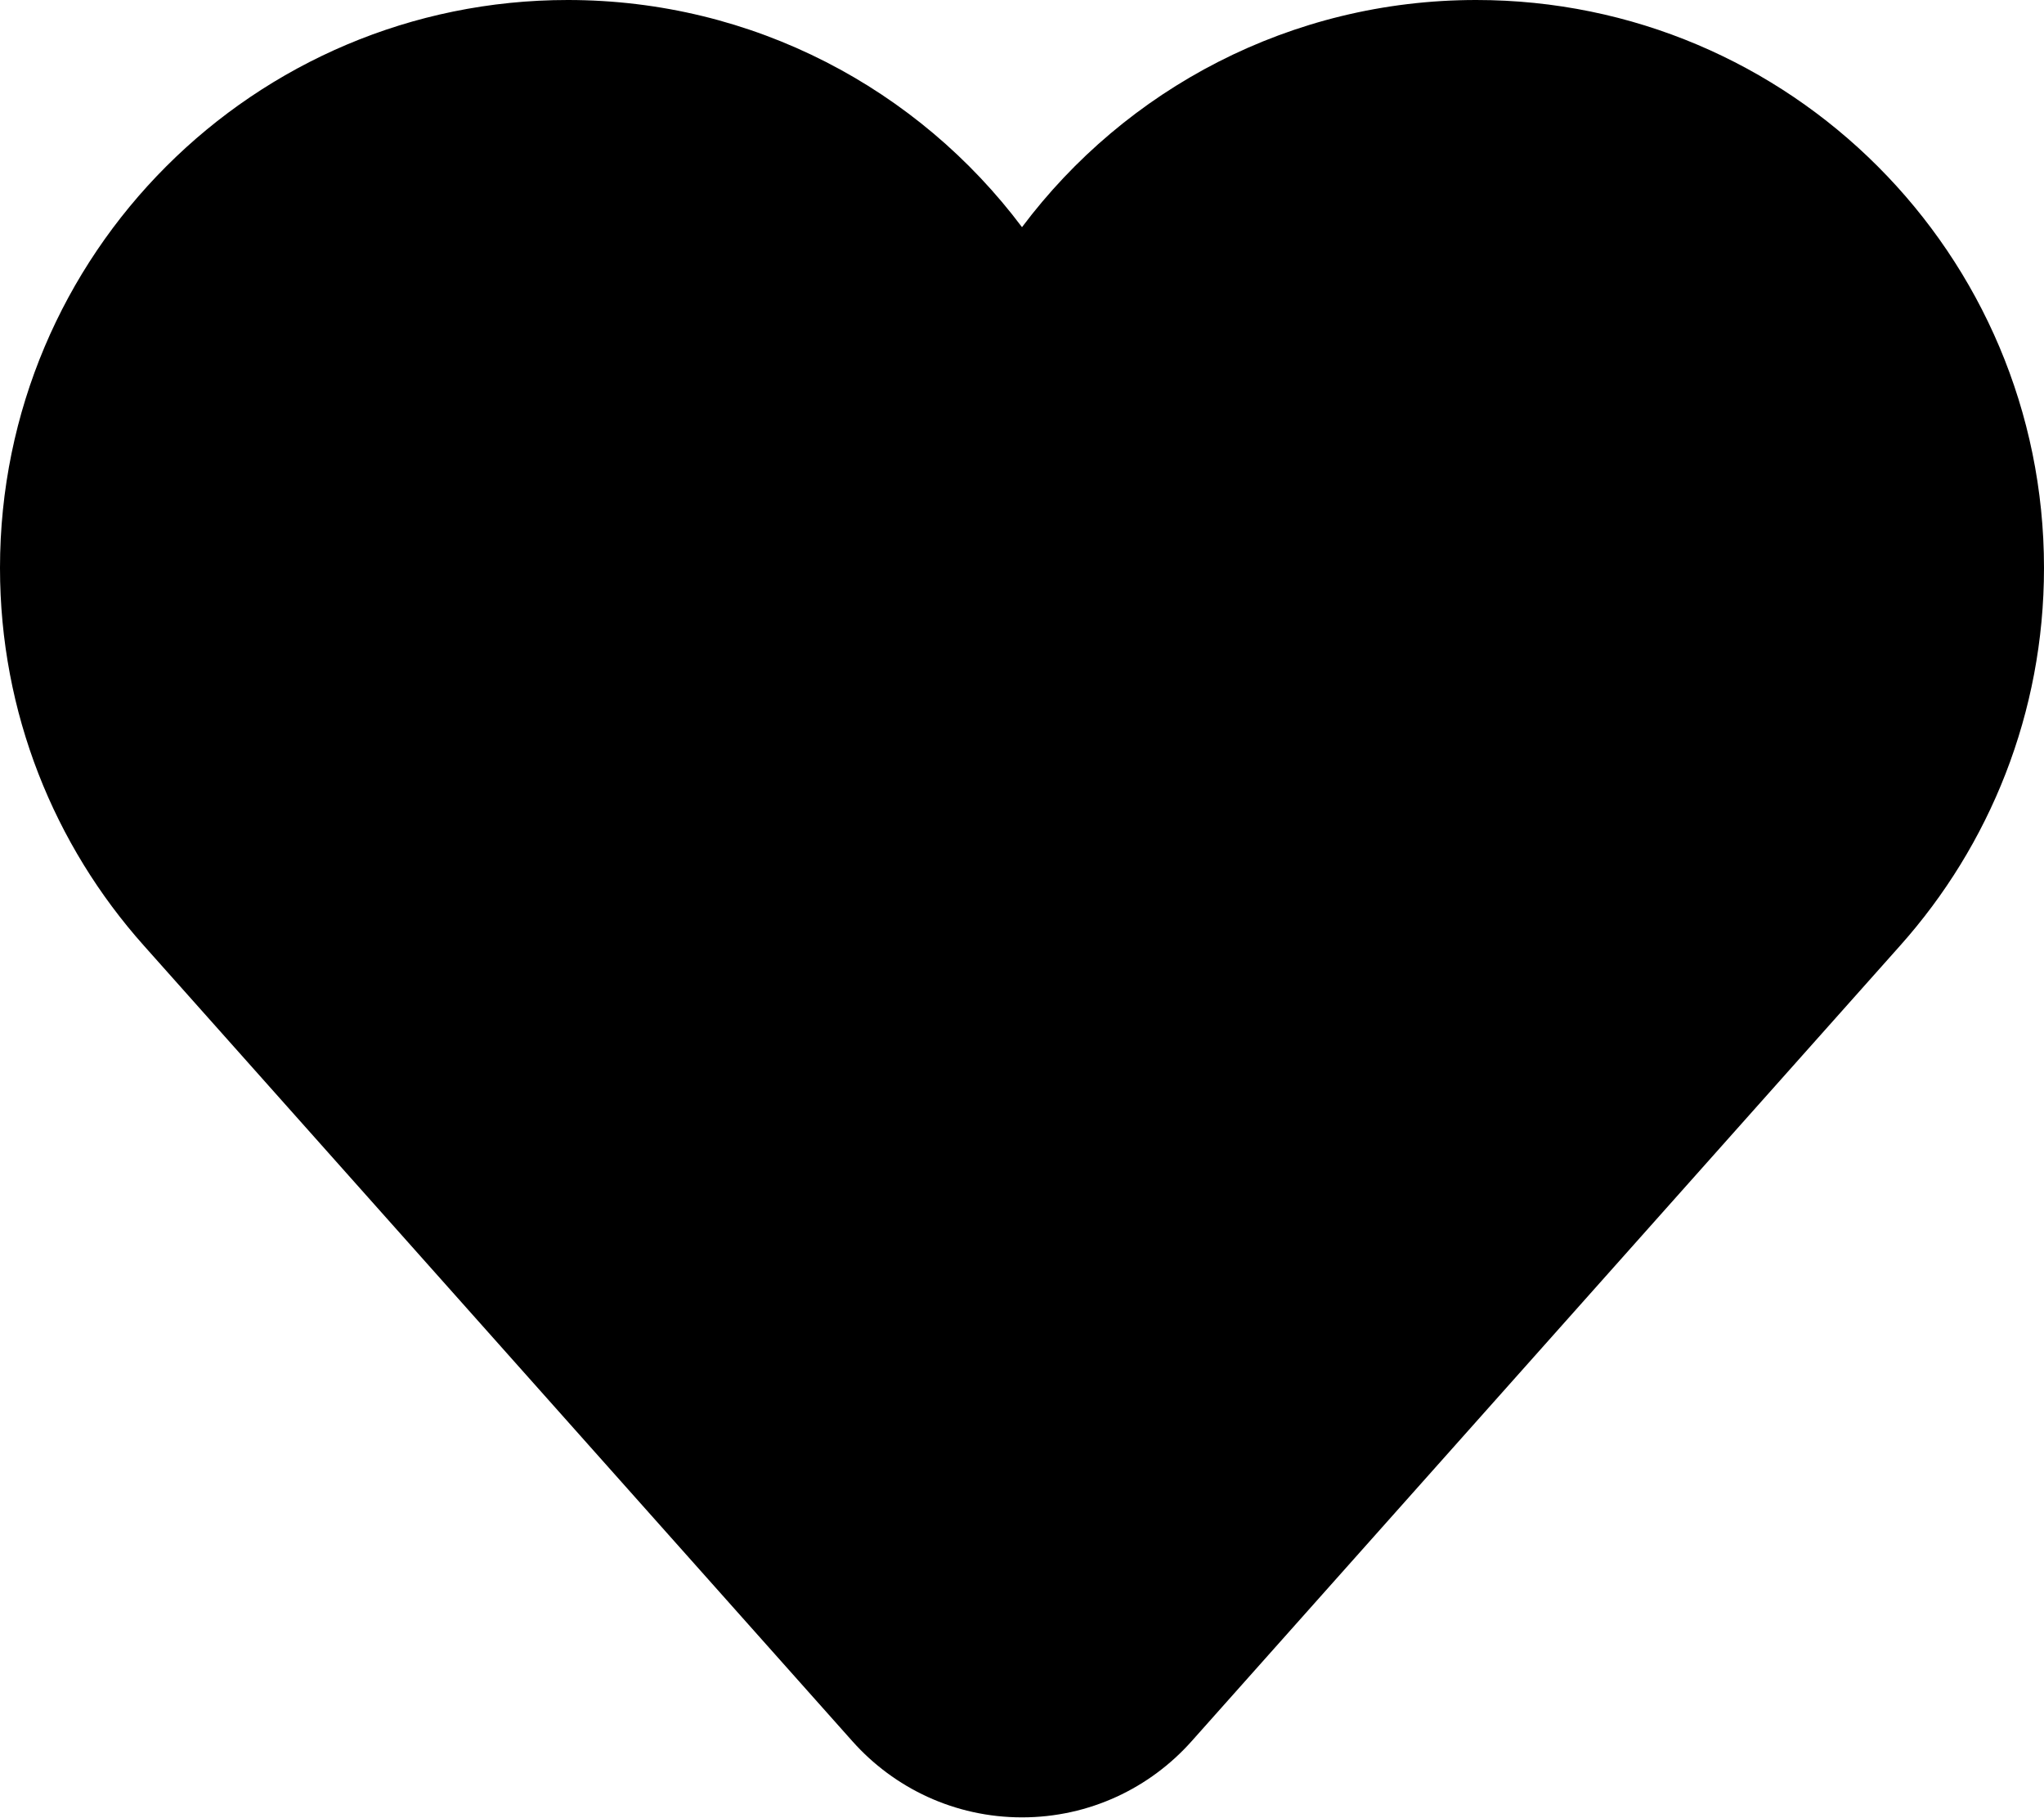
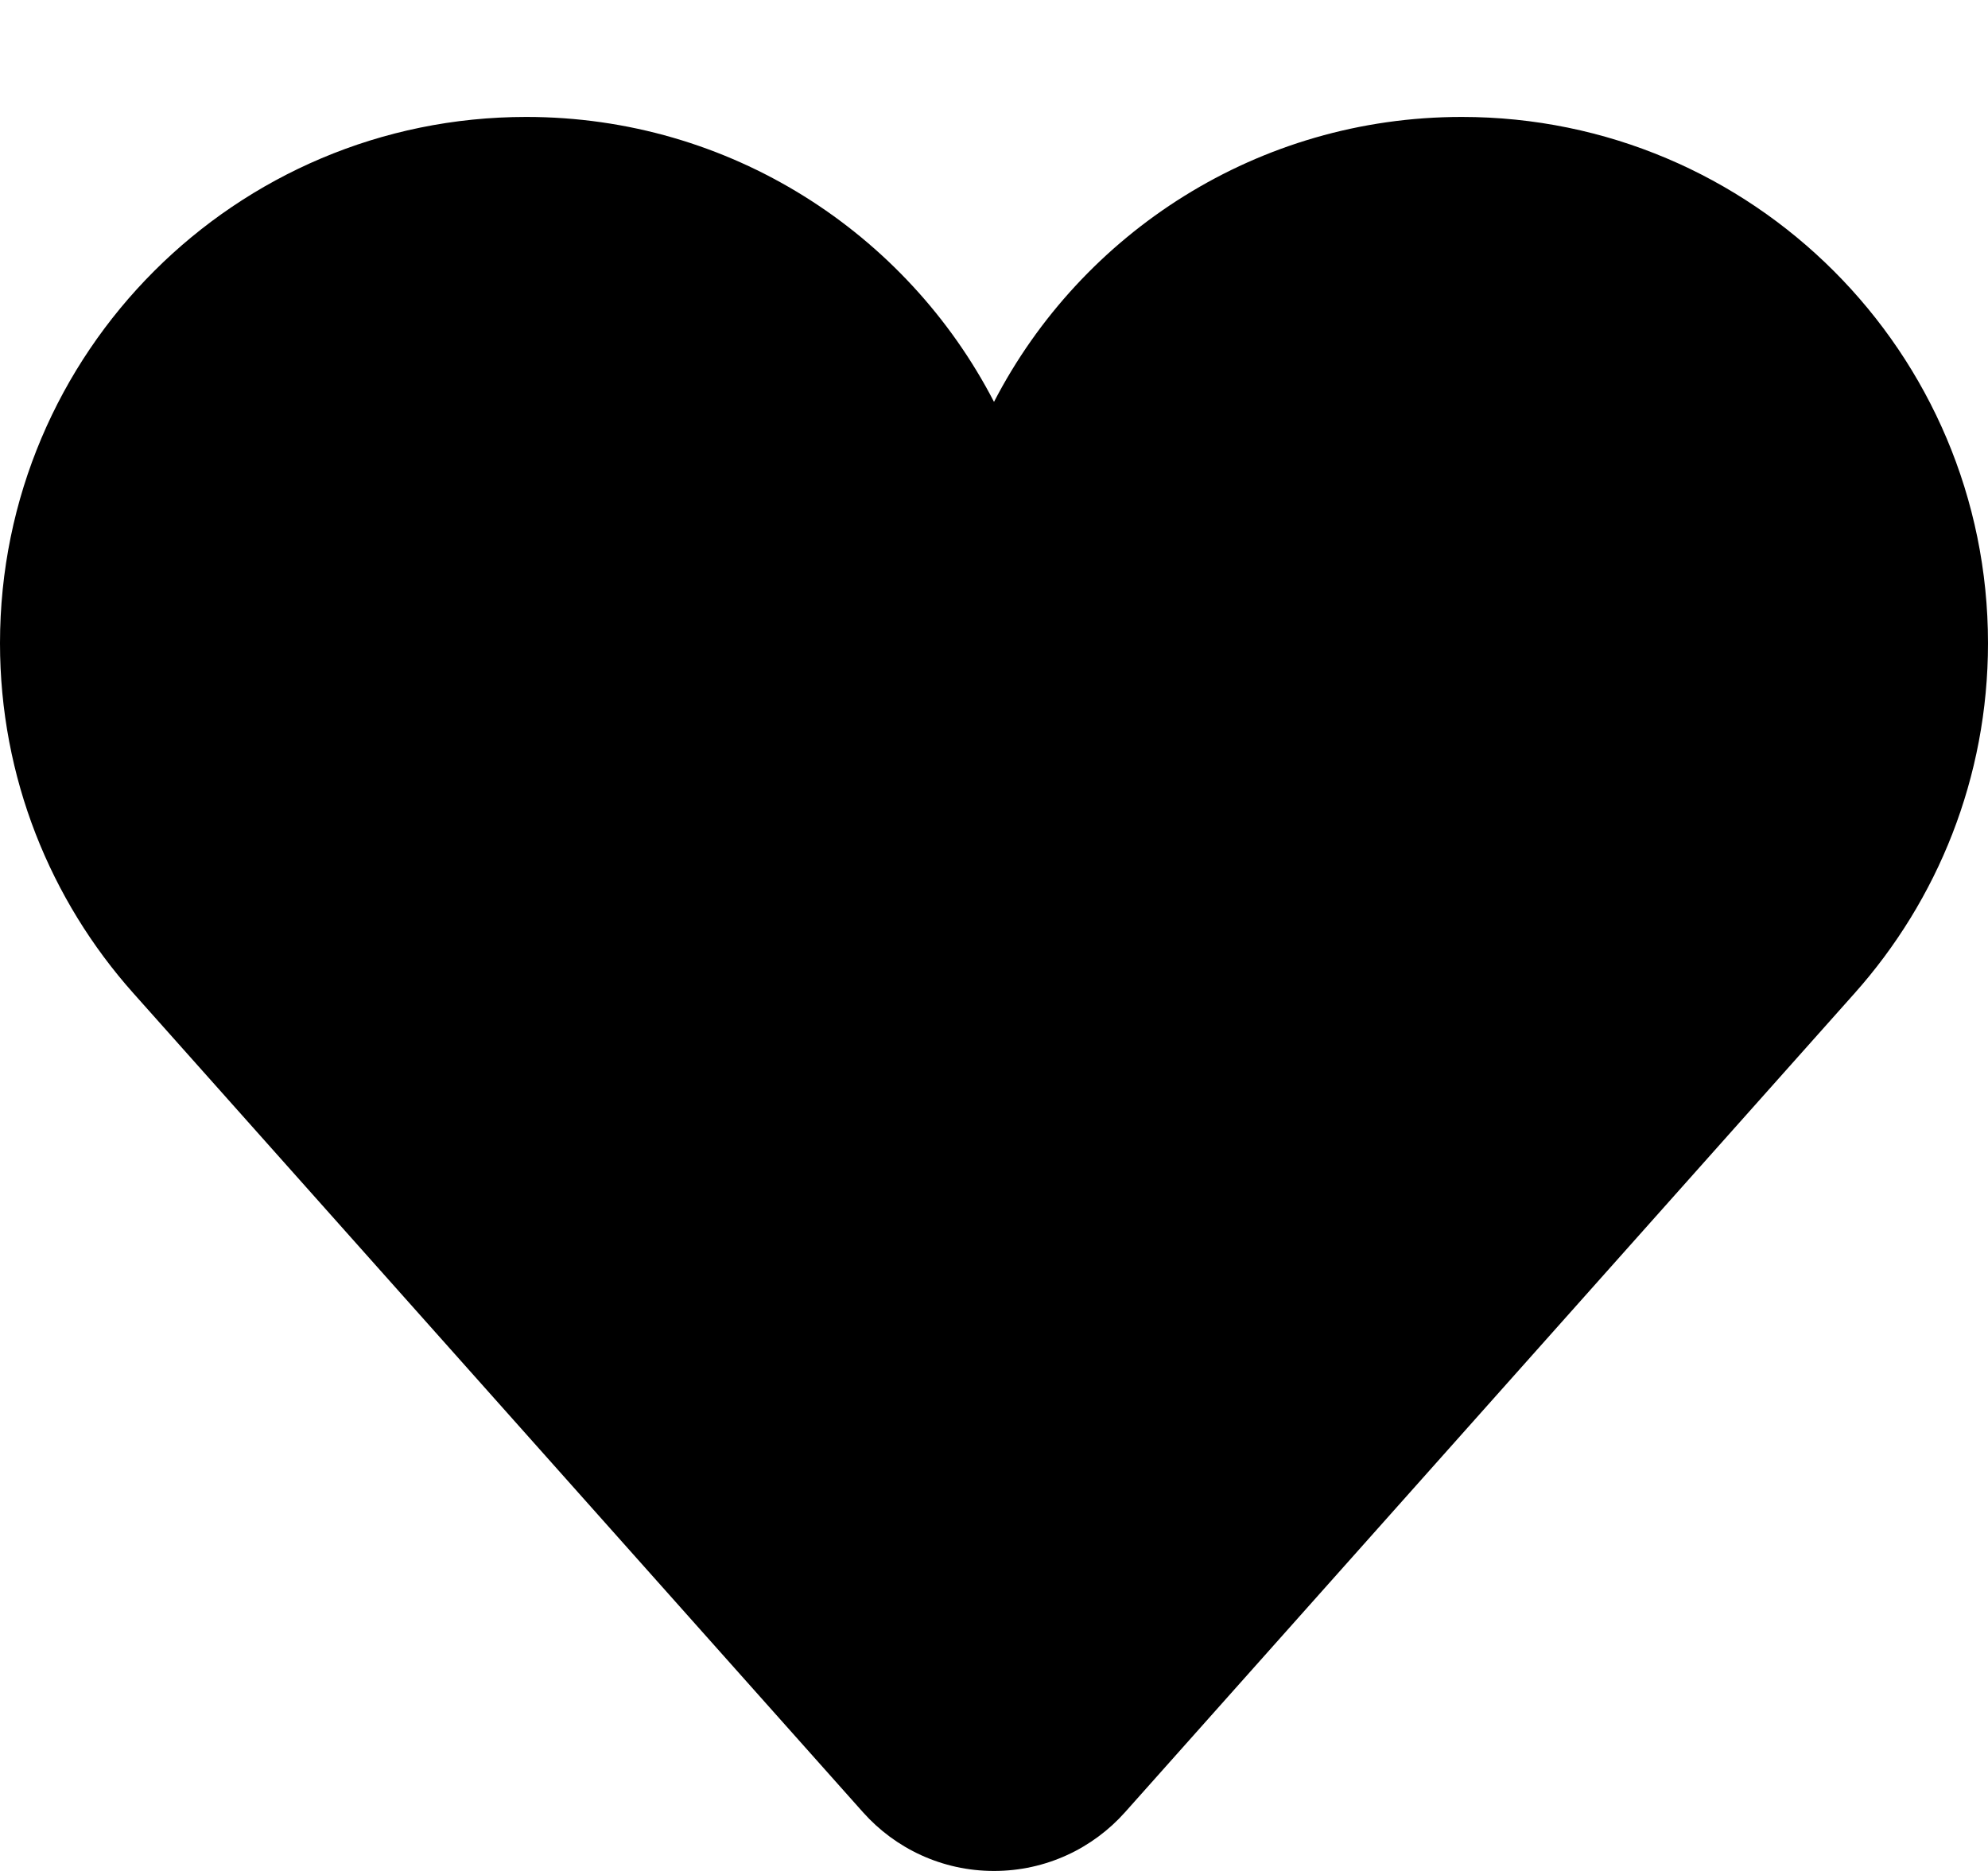
- <svg xmlns="http://www.w3.org/2000/svg" version="1.1" id="icon-" x="0px" y="0px" viewBox="0 0 1080 960" enable-background="new 0 0 1080 960" xml:space="preserve">
-   <path id="heart-full_1_" d="M1004,499.5L1004,499.5C736.6,799.7,736.6,799.7,629.6,919.8l0,0c-22,24.7-54,40.2-89.6,40.2  s-67.6-15.5-89.6-40.2l0,0c-107-120.1-107-120.1-374.4-420.3l0,0C28.7,446.5,0,376.6,0,300C0,134.3,134.3,0,300,0  c98.1,0,185.3,47.1,240,120C594.7,47.1,681.9,0,780,0c165.7,0,300,134.3,300,300C1080,376.6,1051.3,446.5,1004,499.5z" />
+ <svg xmlns="http://www.w3.org/2000/svg" version="1.1" id="icon-" x="0px" y="0px" viewBox="0 0 1020 960" enable-background="new 0 0 1020 960" xml:space="preserve">
+   <path id="heart-full" d="M951.6,509.6L951.6,509.6C670.8,824.8,670.8,824.8,577.2,929.9l0,0C560.7,948.4,536.7,960,510,960  s-50.7-11.6-67.2-30.1l0,0c-93.6-105.1-93.6-105.1-374.4-420.3l0,0C25.9,461.9,0,399,0,330C0,180.9,120.9,60,270,60  c104.5,0,195.1,59.4,240,146.2C554.9,119.4,645.5,60,750,60c149.1,0,270,120.9,270,270C1020,399,994.1,461.9,951.6,509.6z" />
</svg>
